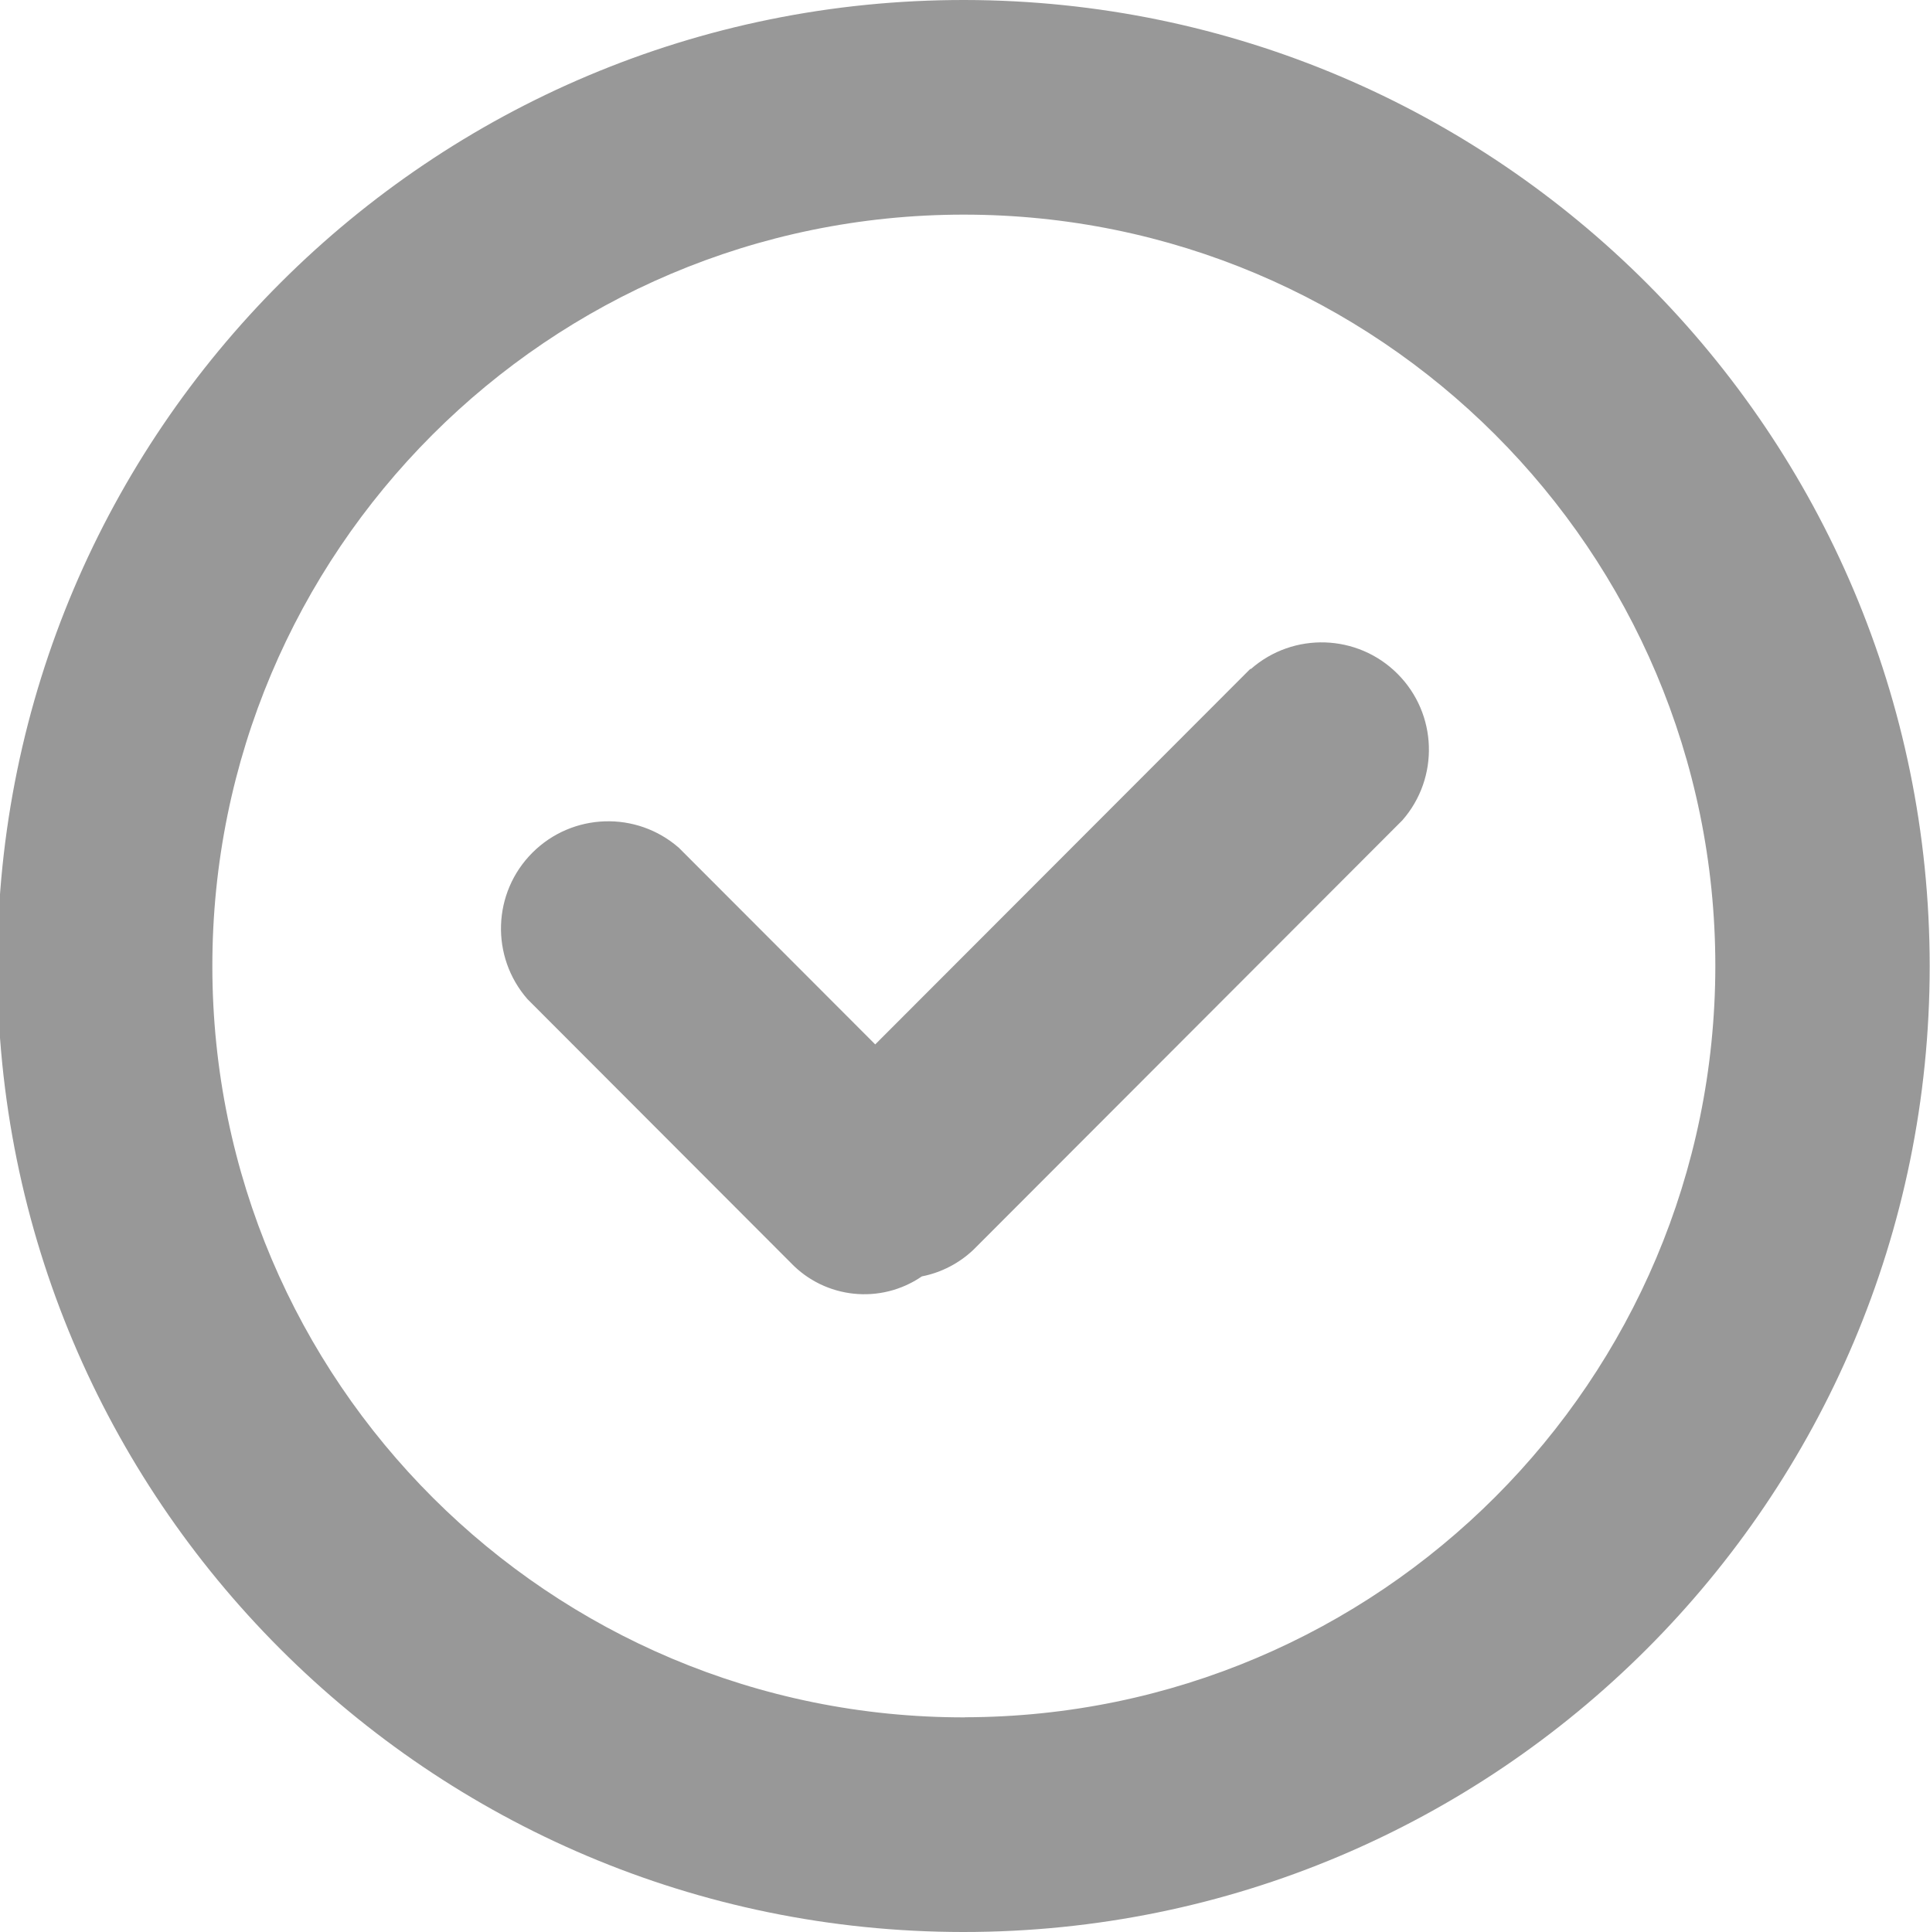
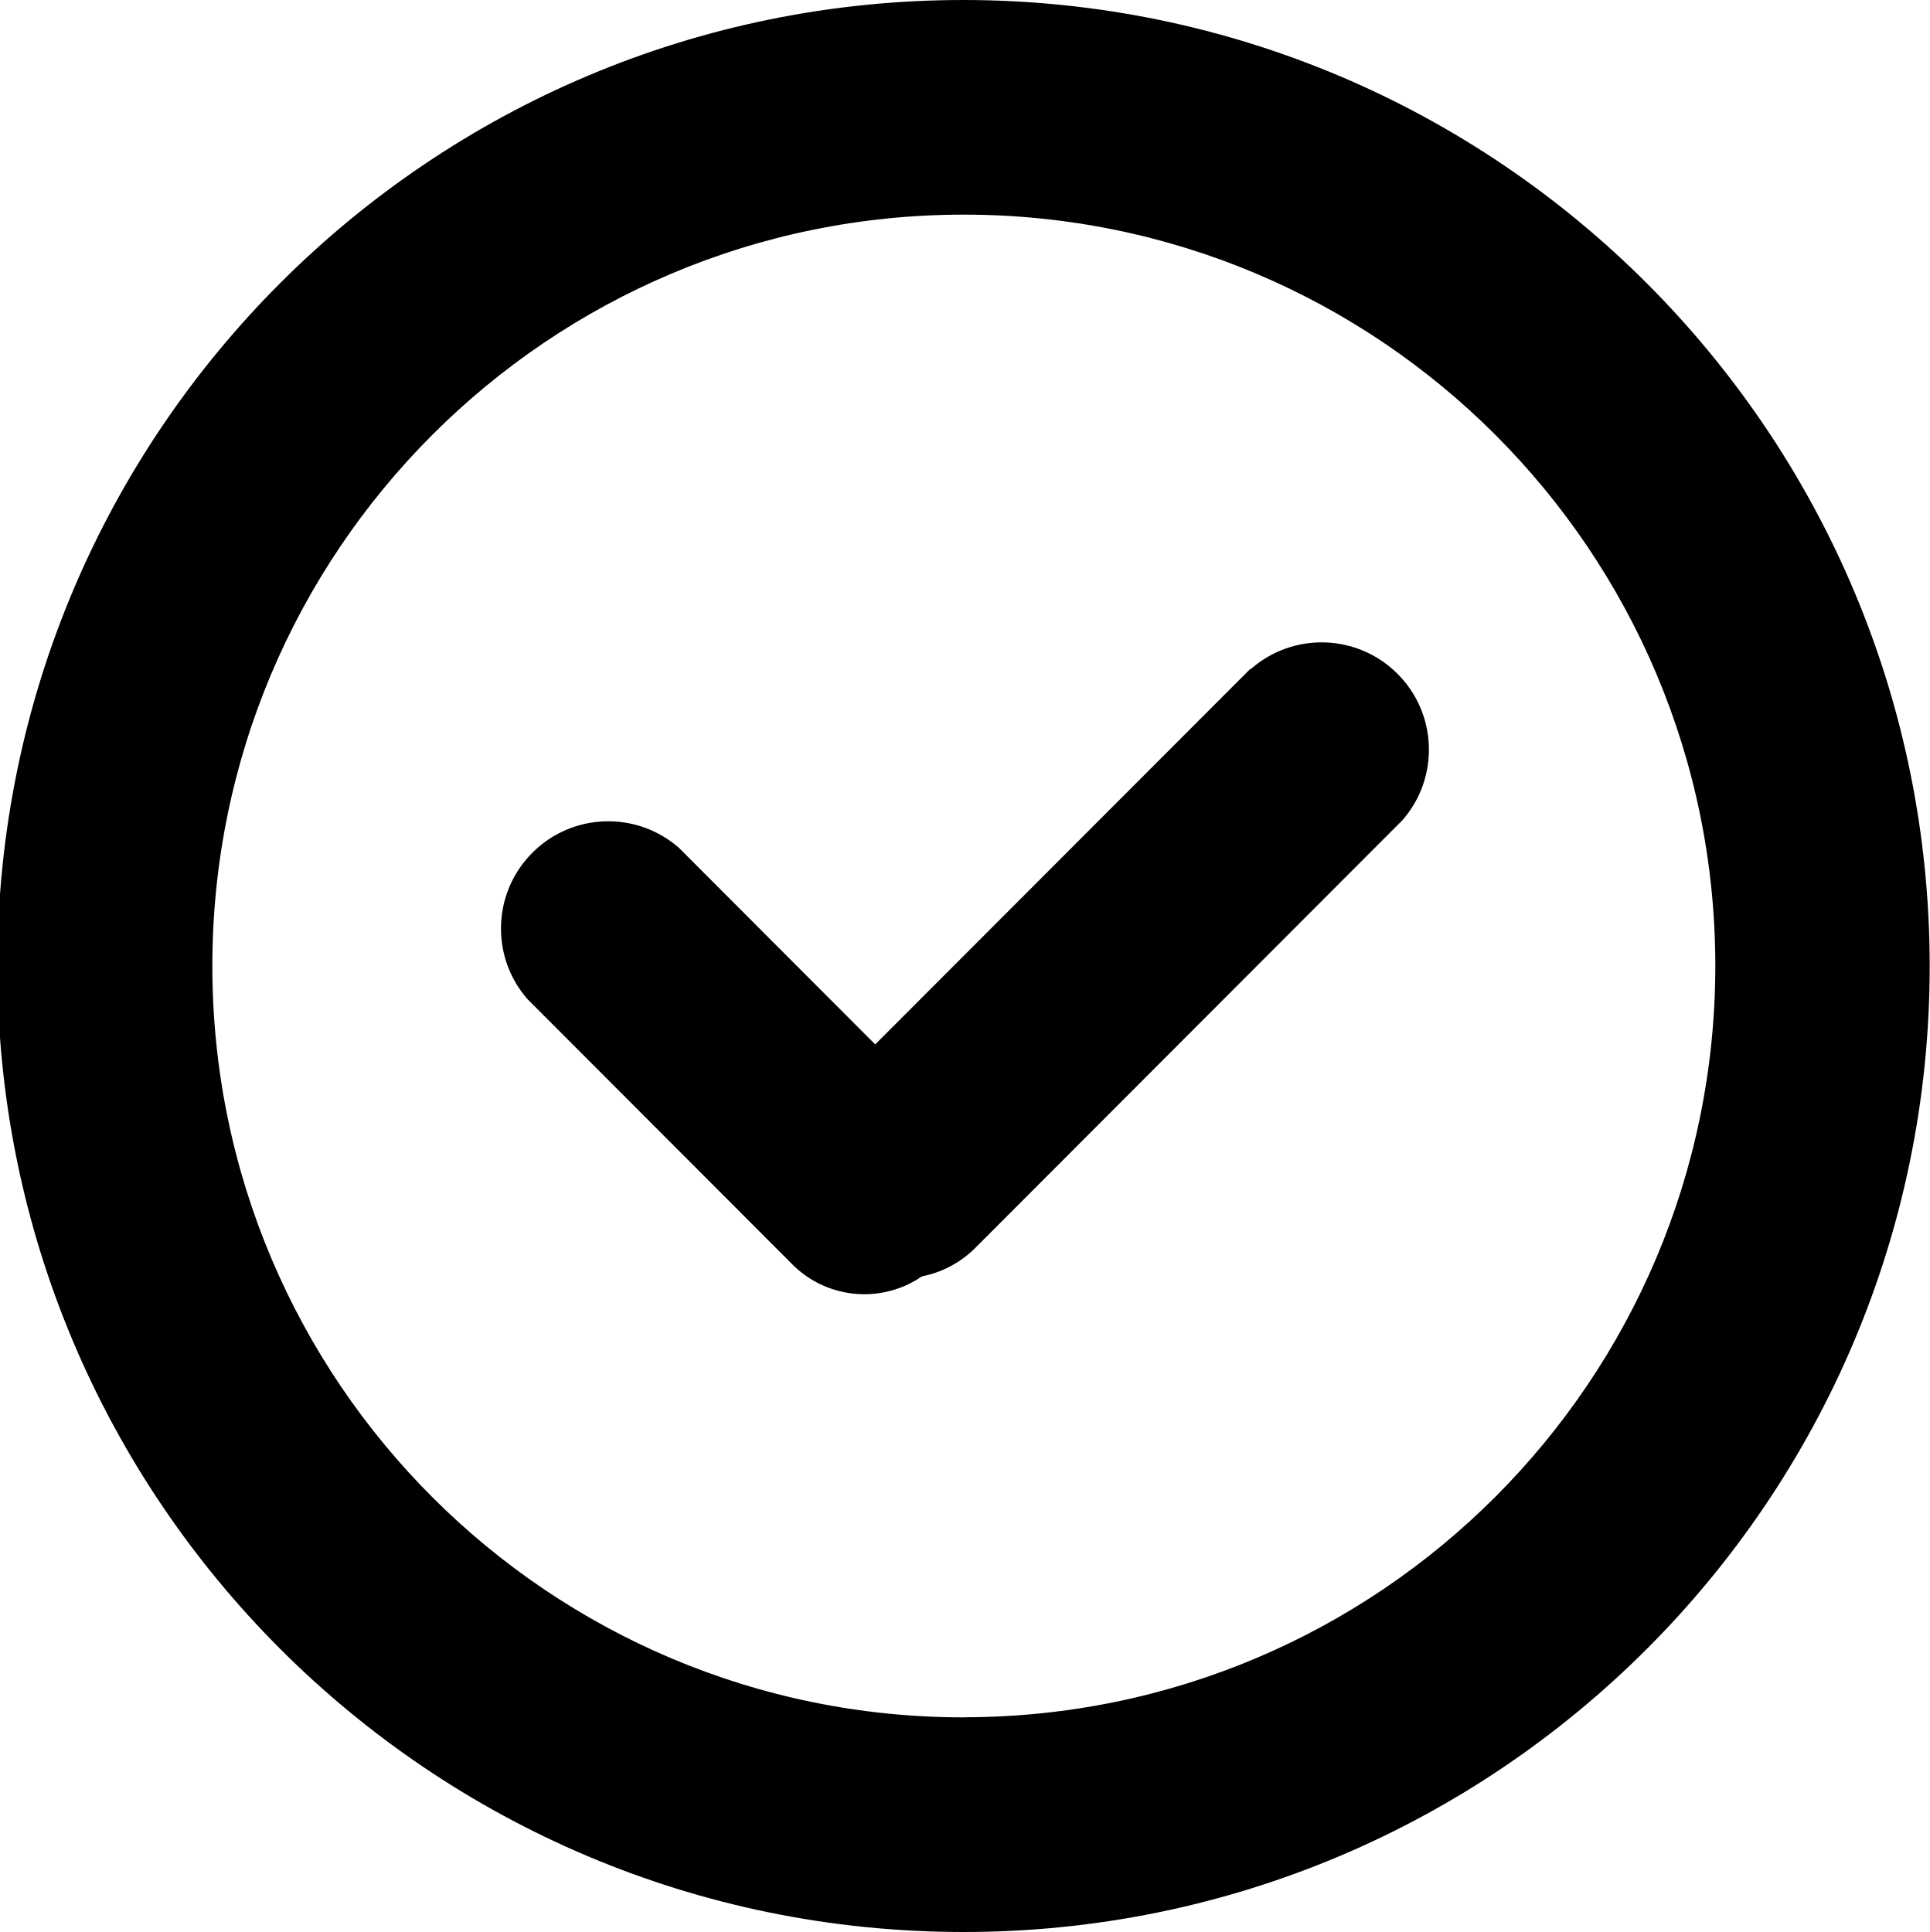
<svg xmlns="http://www.w3.org/2000/svg" width="19.121" height="19.146" viewBox="0 0 19.121 19.146">
-   <path id="Ok" d="M1078.55,318.982a9.573,9.573,0,1,0,9.56,9.573A9.577,9.577,0,0,0,1078.55,318.982Zm0,17.019a7.446,7.446,0,1,1,7.436-7.446A7.45,7.45,0,0,1,1078.55,336Zm2.828-10.39-3.716,3.721-1.945-1.948a1.063,1.063,0,0,0-1.5,1.5l2.607,2.611a1.008,1.008,0,0,0,1.3.136,1.031,1.031,0,0,0,.512-.265l4.249-4.255a1.063,1.063,0,0,0-1.5-1.5Z" transform="translate(-1068.99 -318.982)" fill="#989898" fill-rule="evenodd" />
+   <path id="Ok" d="M1078.55,318.982a9.573,9.573,0,1,0,9.56,9.573A9.577,9.577,0,0,0,1078.55,318.982Zm0,17.019a7.446,7.446,0,1,1,7.436-7.446A7.45,7.45,0,0,1,1078.55,336Zm2.828-10.39-3.716,3.721-1.945-1.948a1.063,1.063,0,0,0-1.5,1.5l2.607,2.611a1.008,1.008,0,0,0,1.3.136,1.031,1.031,0,0,0,.512-.265l4.249-4.255a1.063,1.063,0,0,0-1.5-1.5Z" transform="translate(-1068.99 -318.982)" fill="currentColor" fill-rule="evenodd" />
</svg>
